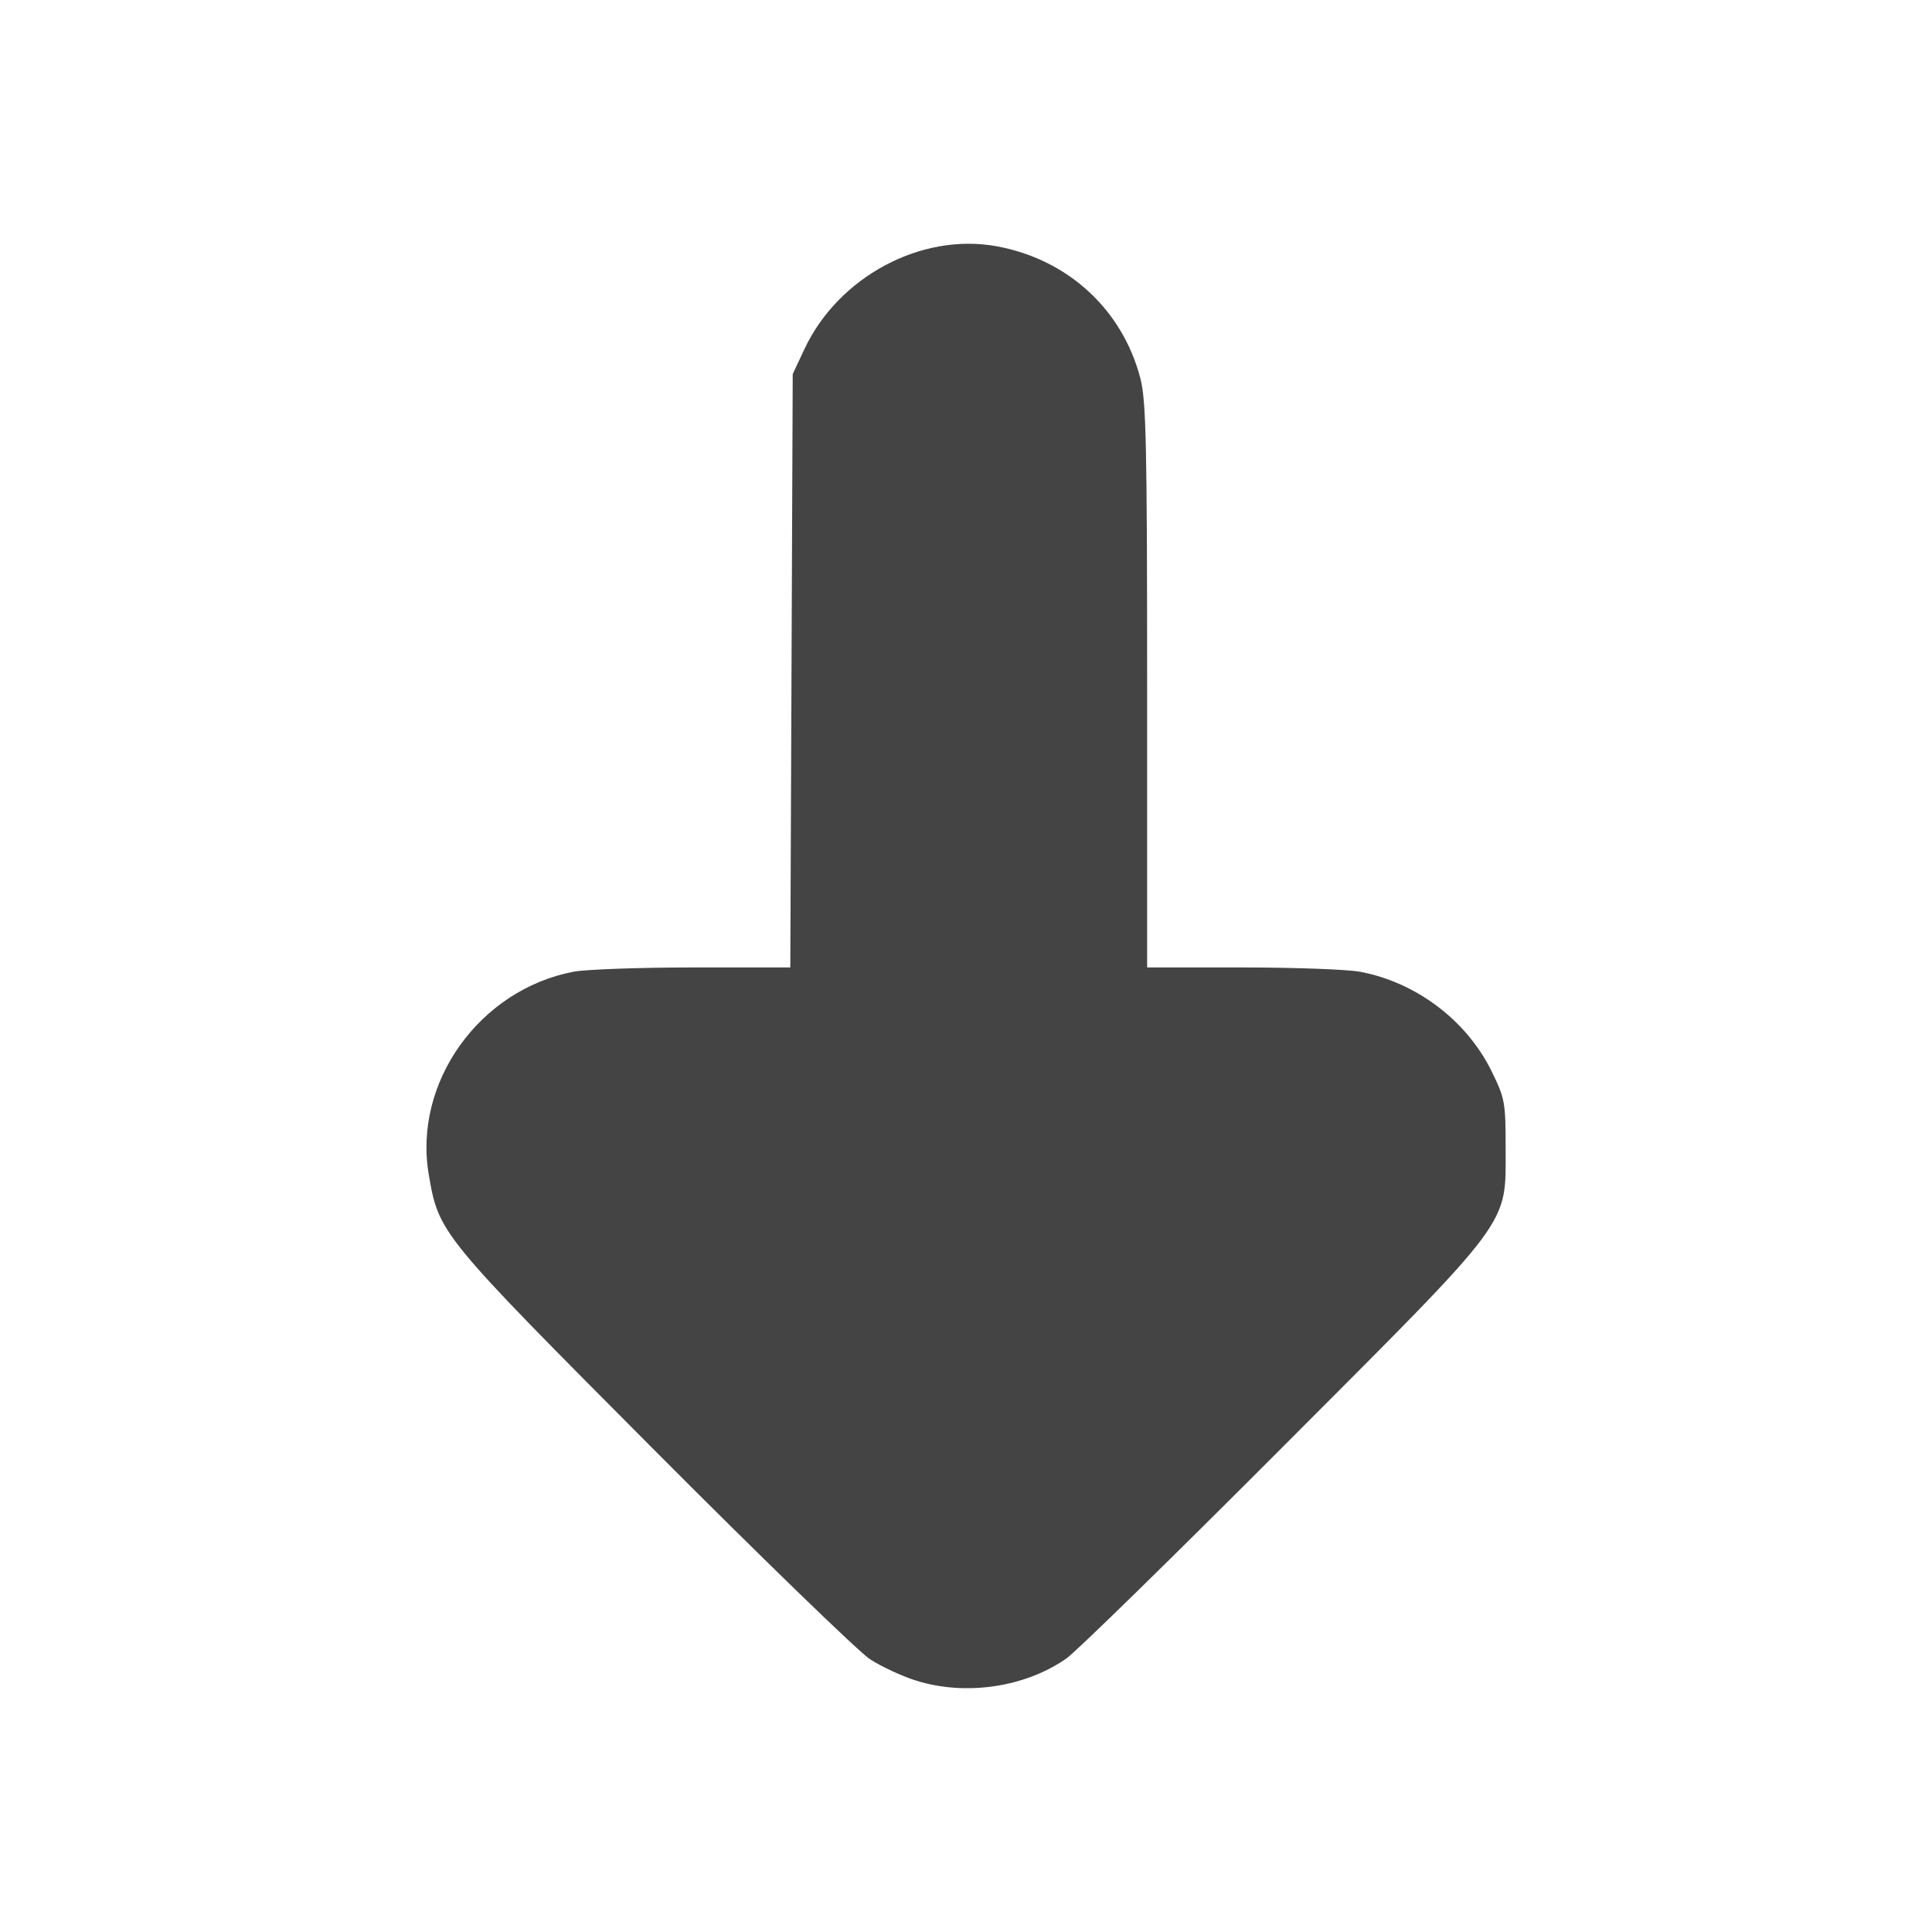
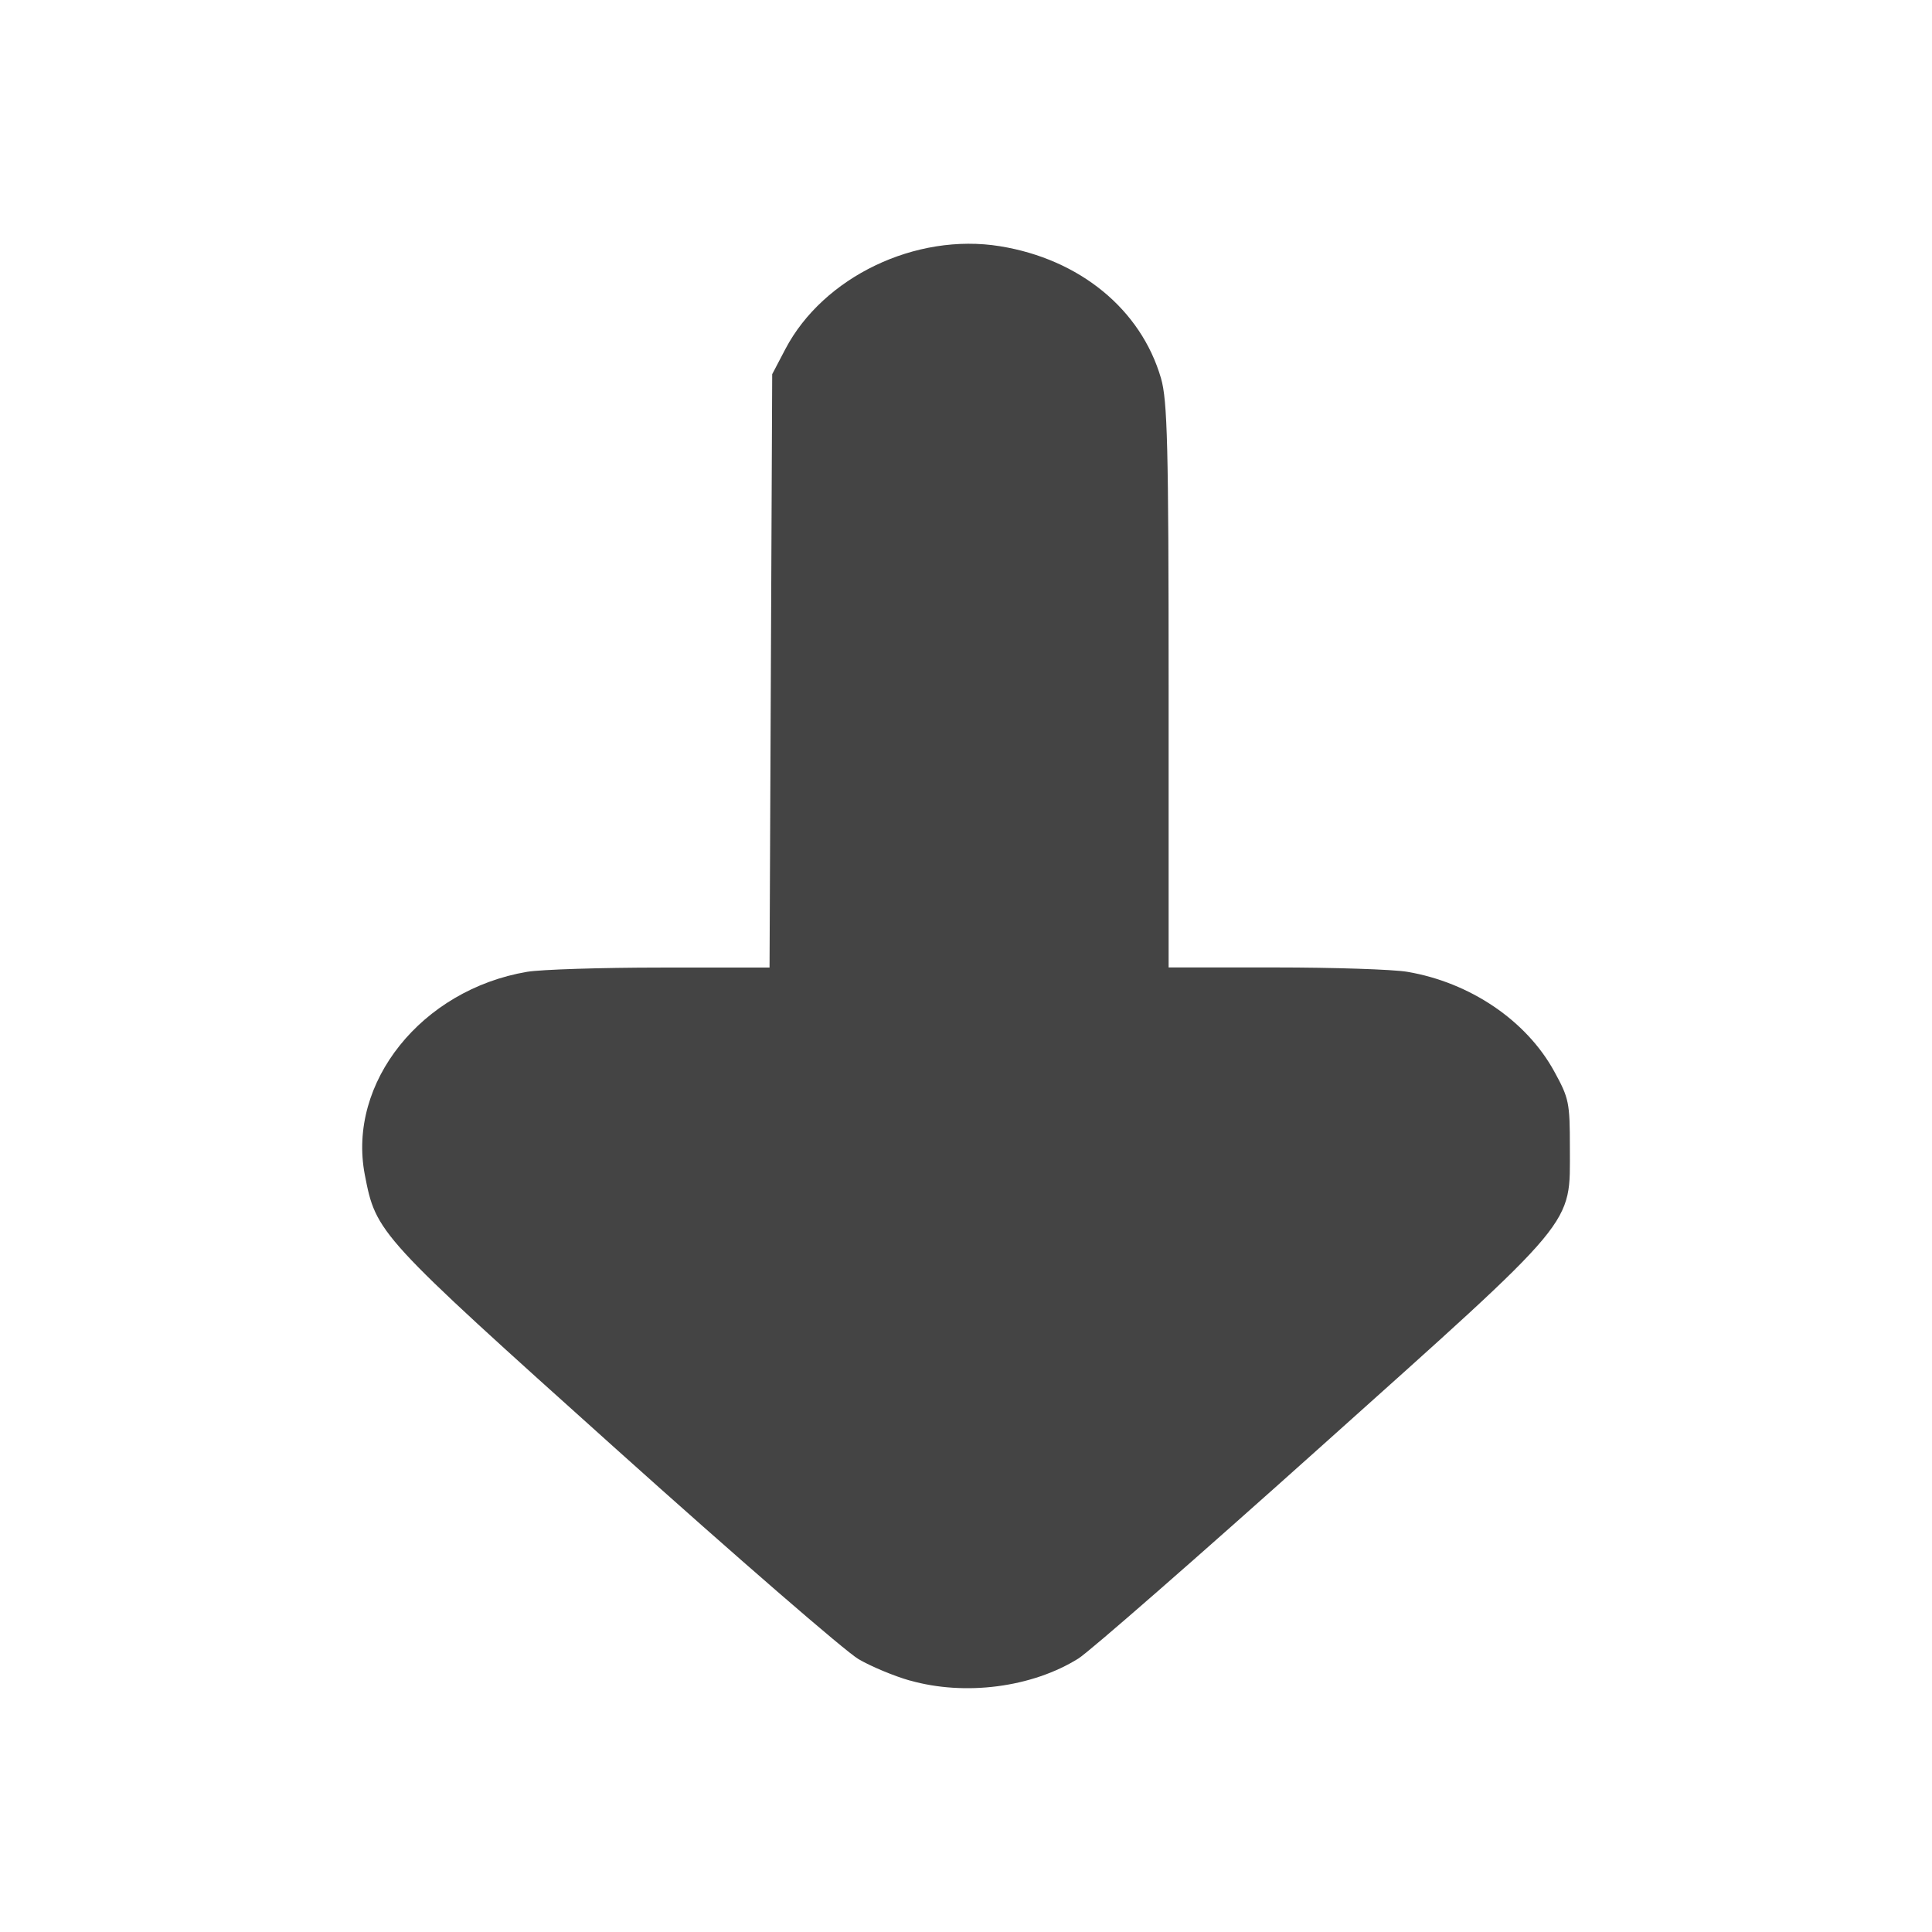
<svg xmlns="http://www.w3.org/2000/svg" height="16" viewBox="0 0 16 16" width="16" version="1.1" id="svg6">
  <defs id="defs2">
    <style type="text/css" id="current-color-scheme">
      .ColorScheme-Text {
        color:#122036;
      }
      </style>
  </defs>
-   <path style="fill:#444444;fill-opacity:1;stroke-width:0.036" d="M 7.583,13.917 C 7.469,13.881 7.299,13.802 7.205,13.741 7.111,13.68 6.303,12.897 5.41,12 3.643,10.225 3.634,10.214 3.551,9.728 3.42,8.965 3.971,8.195 4.752,8.047 c 0.102,-0.019 0.547,-0.035 0.989,-0.035 h 0.804 l 0.01,-2.457 0.01,-2.457 0.097,-0.207 C 6.943,2.293 7.627,1.926 8.251,2.039 c 0.591,0.107 1.044,0.523 1.193,1.094 0.048,0.183 0.056,0.555 0.056,2.547 v 2.332 h 0.787 c 0.433,0 0.873,0.016 0.978,0.036 0.465,0.088 0.881,0.403 1.088,0.824 0.11,0.224 0.116,0.258 0.116,0.633 -10e-4,0.656 0.079,0.549 -1.846,2.478 -0.905,0.907 -1.711,1.696 -1.792,1.752 -0.343,0.24 -0.839,0.312 -1.247,0.182 z" id="path565" />
+   <path style="fill:#444444;fill-opacity:1;stroke-width:0.038" d="M 7.533,13.917 C 7.406,13.881 7.216,13.802 7.111,13.741 7.005,13.68 6.101,12.897 5.102,12 3.125,10.225 3.115,10.214 3.021,9.728 c -0.146,-0.762 0.47,-1.532 1.345,-1.68 0.114,-0.019 0.612,-0.035 1.107,-0.035 H 6.373 L 6.384,5.555 6.395,3.099 6.504,2.891 C 6.818,2.293 7.583,1.926 8.281,2.039 8.942,2.146 9.449,2.562 9.615,3.133 c 0.053,0.183 0.063,0.555 0.063,2.547 v 2.332 h 0.881 c 0.484,0 0.977,0.016 1.095,0.036 0.52,0.088 0.986,0.403 1.217,0.824 0.123,0.224 0.13,0.258 0.13,0.633 -0.001,0.656 0.088,0.549 -2.065,2.478 -1.012,0.907 -1.915,1.696 -2.005,1.752 -0.384,0.24 -0.939,0.312 -1.396,0.182 z" id="path565" />
</svg>
